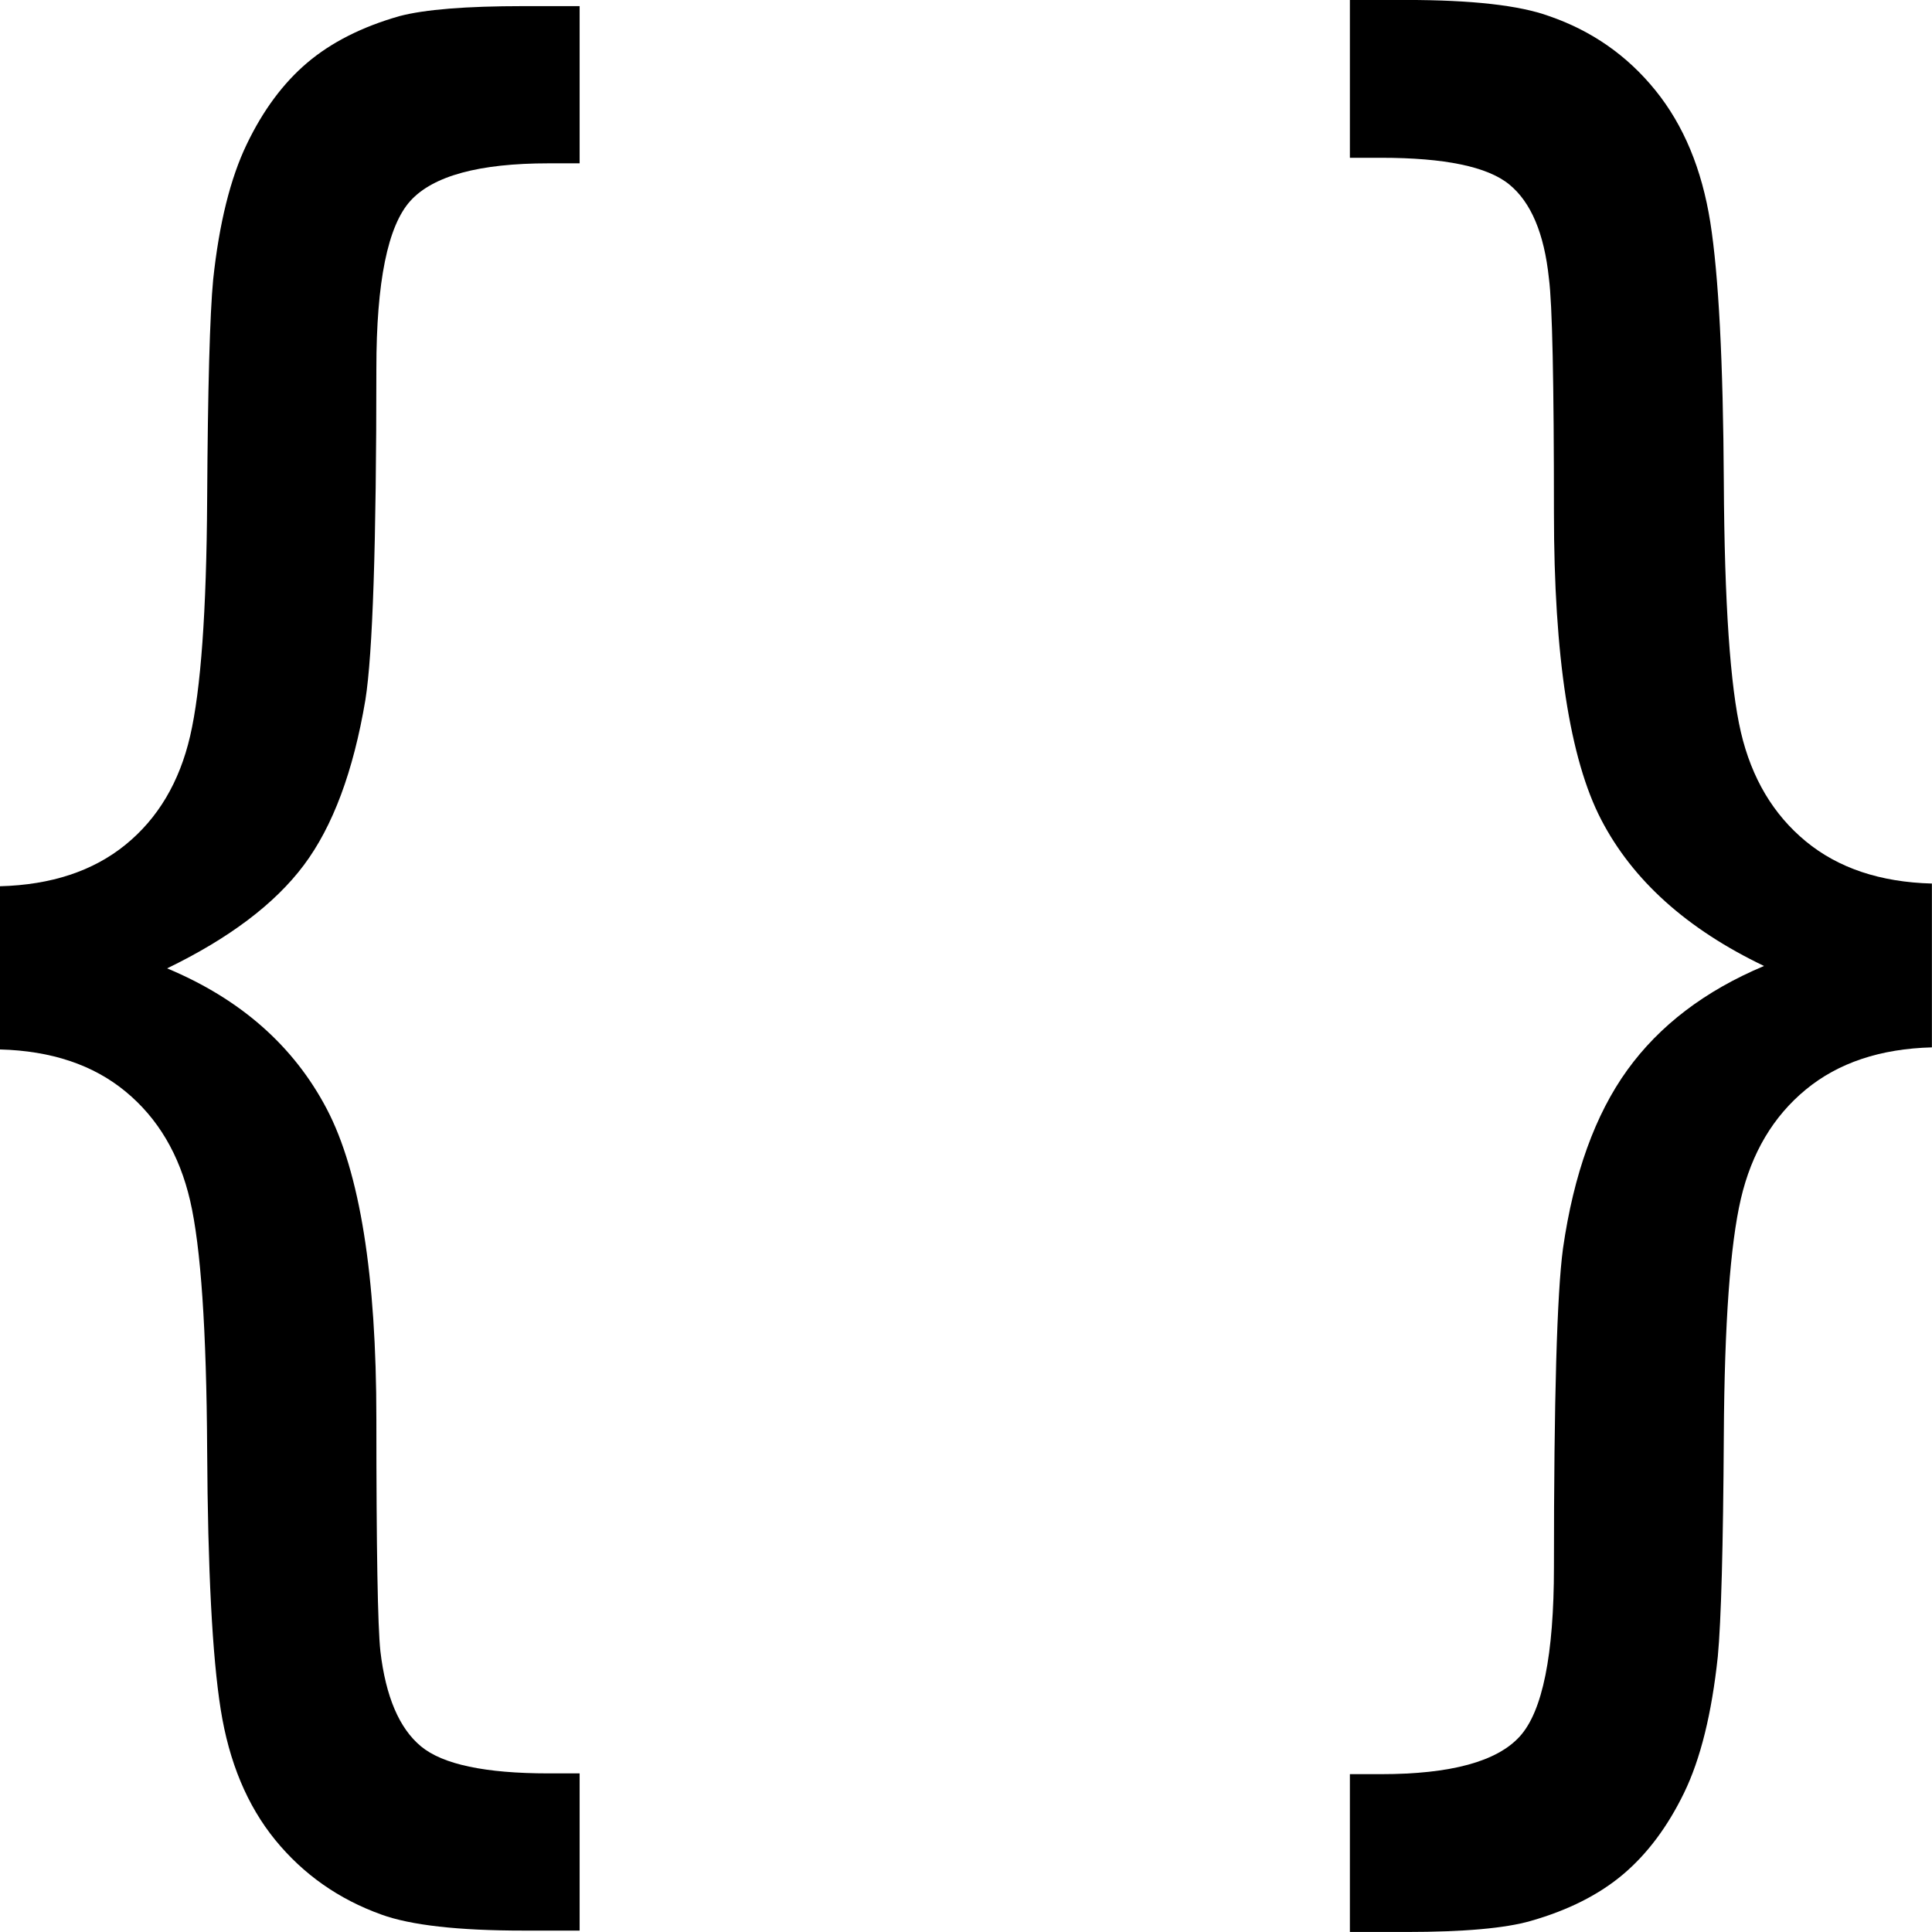
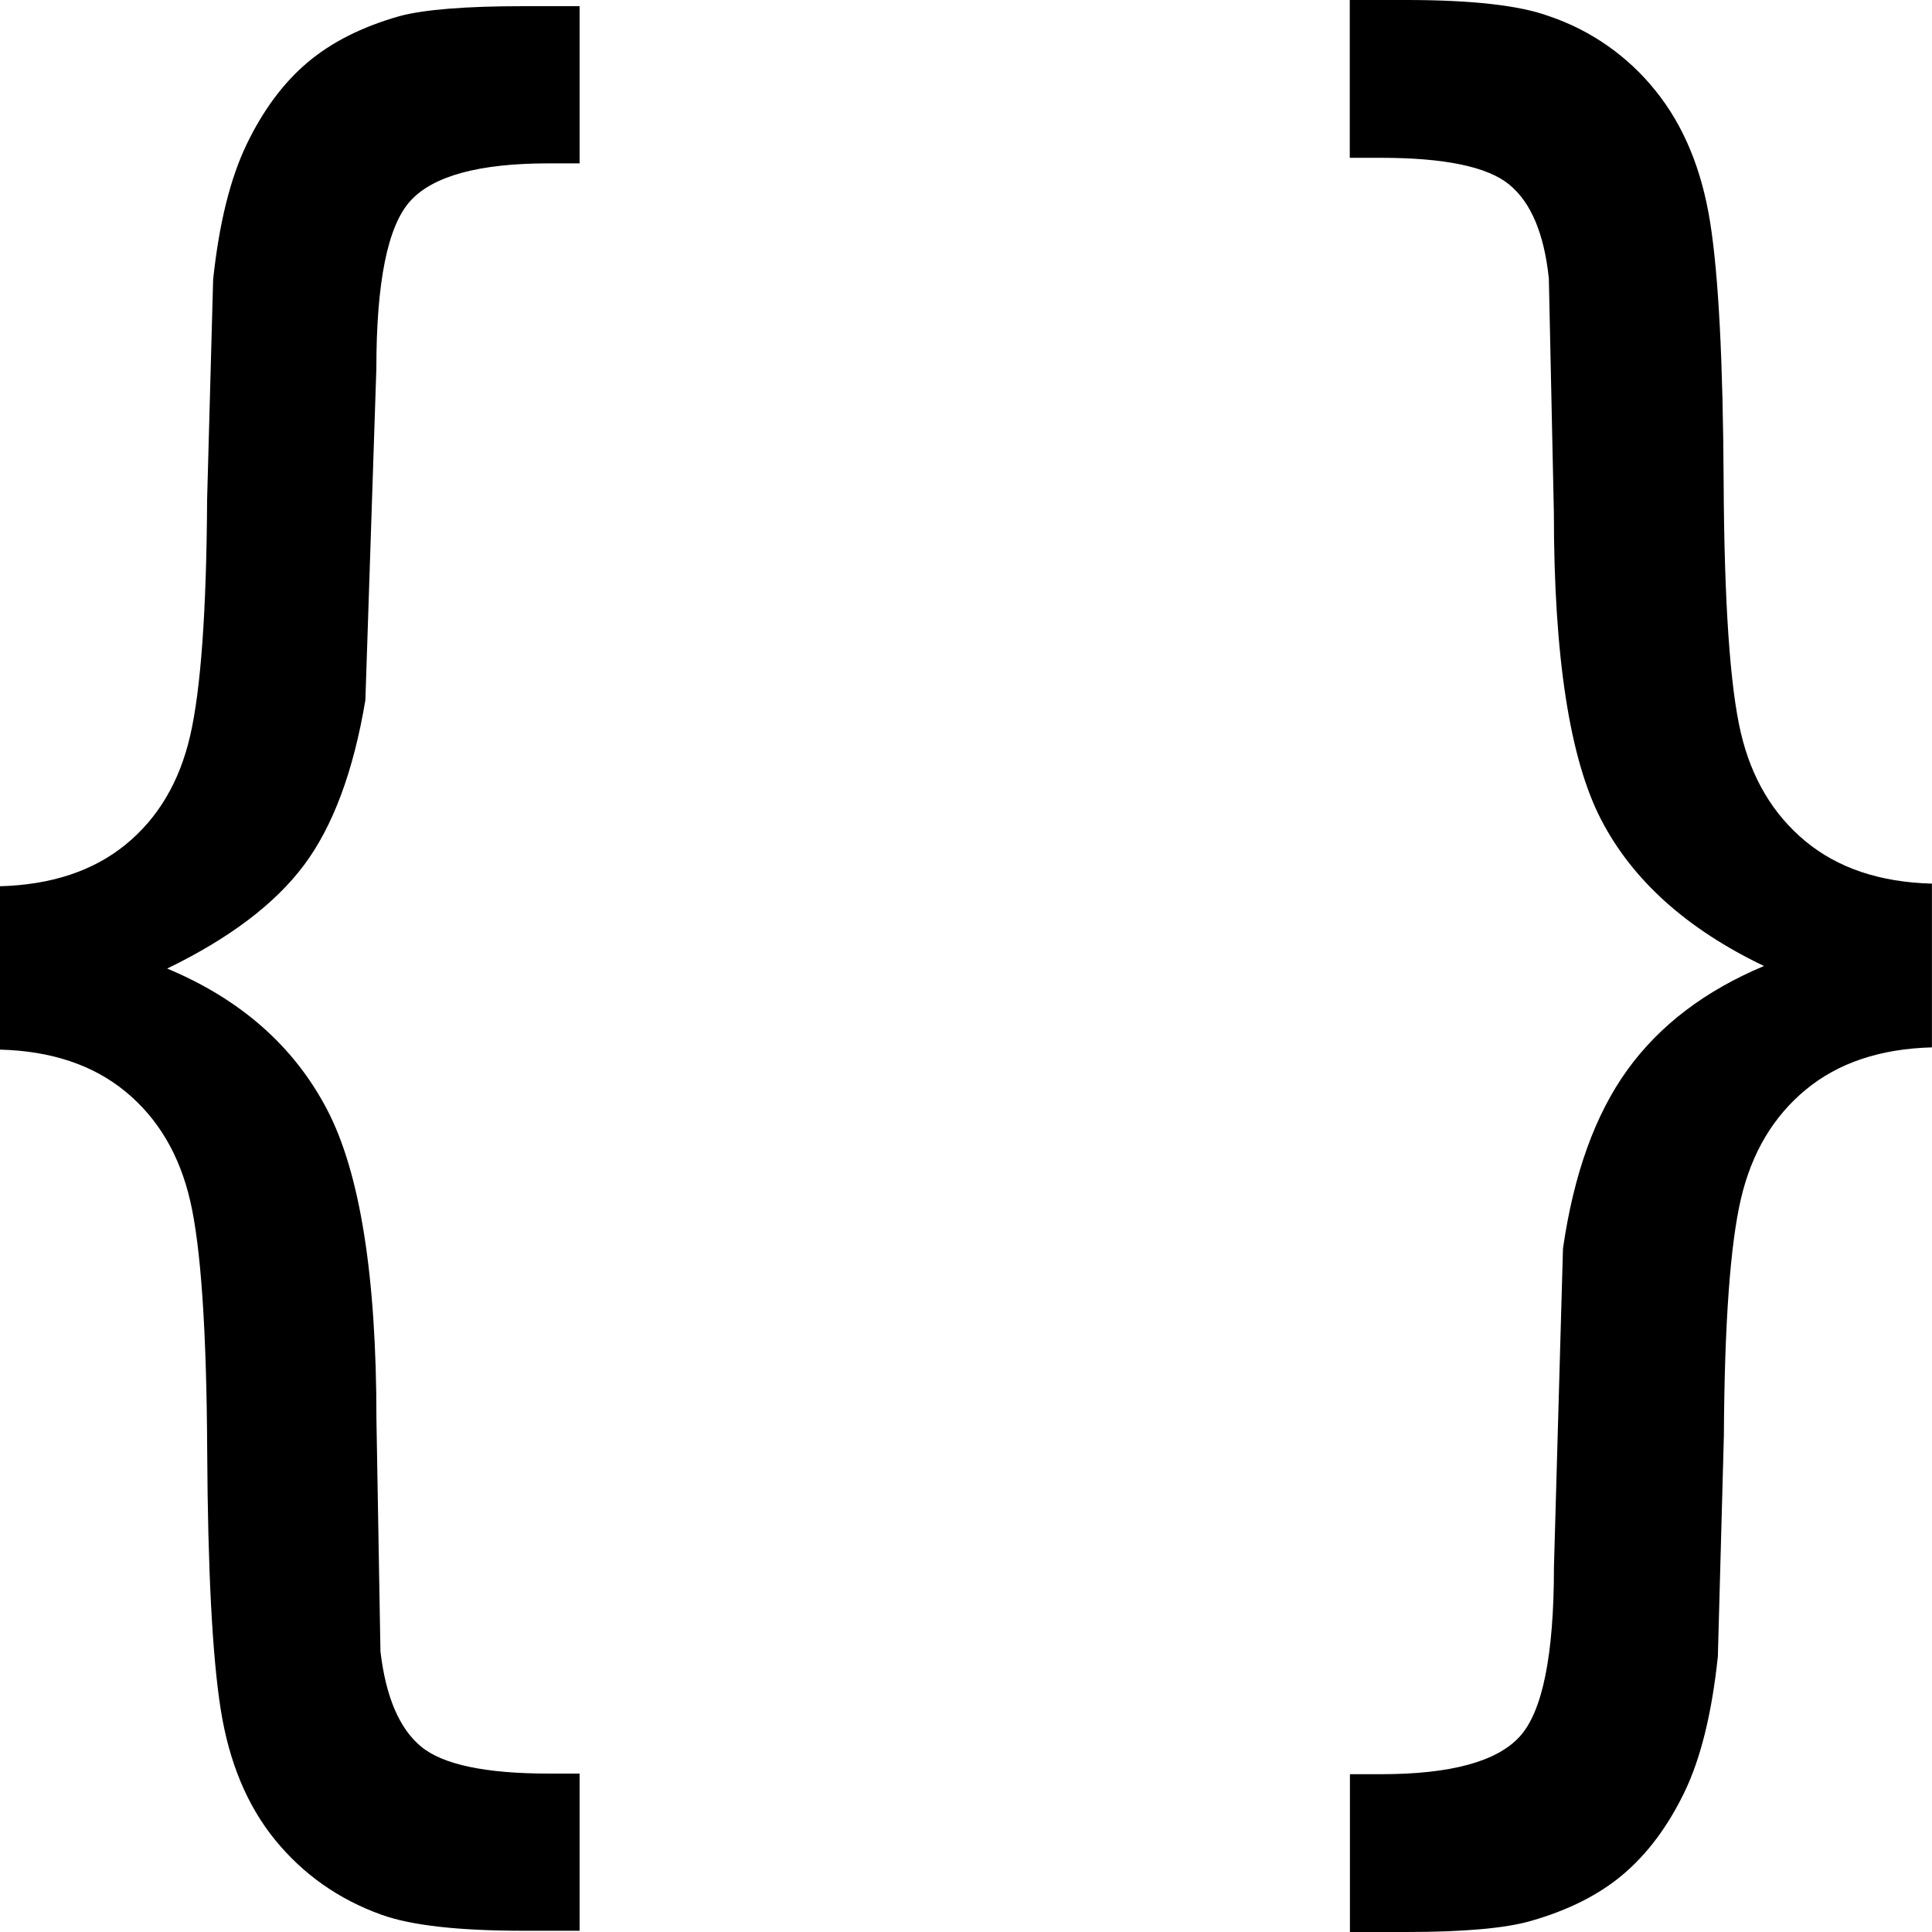
- <svg xmlns="http://www.w3.org/2000/svg" width="100%" height="100%" viewBox="0 0 25 25" version="1.1" xml:space="preserve" style="fill-rule:evenodd;clip-rule:evenodd;stroke-linejoin:round;stroke-miterlimit:2;">
-   <g transform="matrix(0.504237,0,0,0.504237,-222.843,-170.688)">
-     <g transform="matrix(1.05248,0,0,1.05248,-26.0412,-18.767)">
-       <path d="M444.644,361.069C445.898,361.036 446.919,360.698 447.708,360.056C448.498,359.413 449.023,358.53 449.283,357.407C449.544,356.284 449.682,354.363 449.698,351.645C449.714,348.927 449.763,347.136 449.845,346.274C449.991,344.907 450.264,343.808 450.663,342.978C451.061,342.148 451.554,341.485 452.14,340.988C452.726,340.492 453.474,340.113 454.386,339.853C455.004,339.69 456.013,339.609 457.413,339.609L458.78,339.609L458.78,343.442L458.023,343.442C456.331,343.442 455.208,343.747 454.654,344.357C454.101,344.968 453.824,346.331 453.824,348.447C453.824,352.711 453.735,355.405 453.556,356.528C453.263,358.269 452.762,359.612 452.054,360.556C451.346,361.5 450.235,362.338 448.722,363.071C450.512,363.819 451.81,364.963 452.616,366.501C453.421,368.039 453.824,370.558 453.824,374.057C453.824,377.231 453.857,379.119 453.922,379.721C454.052,380.828 454.382,381.601 454.911,382.04C455.44,382.48 456.477,382.7 458.023,382.7L458.78,382.7L458.78,386.533L457.413,386.533C455.818,386.533 454.662,386.402 453.946,386.142C452.905,385.768 452.042,385.161 451.358,384.323C450.675,383.485 450.231,382.423 450.028,381.137C449.824,379.851 449.714,377.744 449.698,374.814C449.682,371.884 449.544,369.858 449.283,368.735C449.023,367.612 448.498,366.725 447.708,366.074C446.919,365.423 445.898,365.081 444.644,365.048L444.644,361.069Z" style="fill-rule:nonzero;" />
-     </g>
-     <g transform="matrix(1.0566,0,0,1.0566,-25.2931,-20.3241)">
-       <path d="M489.127,361.069L489.127,365.048C487.874,365.081 486.852,365.423 486.063,366.074C485.274,366.725 484.749,367.608 484.488,368.723C484.228,369.837 484.089,371.754 484.073,374.472C484.057,377.19 484.008,378.981 483.927,379.843C483.78,381.227 483.508,382.329 483.109,383.151C482.71,383.973 482.218,384.632 481.632,385.129C481.046,385.625 480.297,386.004 479.386,386.264C478.767,386.443 477.758,386.533 476.358,386.533L474.991,386.533L474.991,382.7L475.748,382.7C477.441,382.7 478.564,382.394 479.117,381.784C479.671,381.174 479.947,379.802 479.947,377.67C479.947,373.601 480.02,371.022 480.167,369.931C480.427,368.124 480.948,366.68 481.729,365.598C482.511,364.515 483.617,363.673 485.05,363.071C483.178,362.176 481.86,360.991 481.095,359.518C480.33,358.045 479.947,355.559 479.947,352.06C479.947,348.886 479.907,346.99 479.825,346.371C479.711,345.281 479.39,344.52 478.861,344.089C478.332,343.657 477.294,343.442 475.748,343.442L474.991,343.442L474.991,339.609L476.358,339.609C477.953,339.609 479.109,339.739 479.825,339.999C480.867,340.357 481.729,340.96 482.413,341.806C483.097,342.652 483.54,343.718 483.744,345.004C483.947,346.29 484.057,348.398 484.073,351.328C484.089,354.257 484.228,356.28 484.488,357.394C484.749,358.509 485.274,359.392 486.063,360.043C486.852,360.694 487.874,361.036 489.127,361.069Z" style="fill-rule:nonzero;" />
-     </g>
-   </g>
+ <svg xmlns="http://www.w3.org/2000/svg" width="100%" height="100%" viewBox="0 0 25 25" fill-rule="nonzero" stroke-linejoin="round" stroke-miterlimit="2">
+   <path d="M-.002 11.468c.665-.018 1.207-.197 1.626-.538s.698-.81.836-1.406.212-1.615.22-3.058l.078-2.85c.077-.725.222-1.309.434-1.749s.473-.792.784-1.056.708-.464 1.192-.602C5.496.122 6.031.08 6.774.08H7.5v2.034h-.402c-.898 0-1.494.162-1.788.486s-.44 1.048-.44 2.171L4.728 9.06c-.155.924-.421 1.637-.797 2.138s-.965.946-1.768 1.335c.95.397 1.639 1.004 2.067 1.82s.641 2.153.641 4.01l.052 3.006c.069.587.244.998.525 1.231s.831.35 1.652.35h.4v2.034h-.725c-.846 0-1.46-.07-1.84-.208-.552-.198-1.01-.521-1.373-.965s-.598-1.008-.706-1.691-.167-1.801-.175-3.356-.082-2.63-.22-3.226-.417-1.067-.836-1.412-.961-.527-1.626-.544V11.47zm25.001-.035v2.12c-.668.018-1.212.2-1.632.547s-.7.817-.839 1.411-.213 1.615-.221 3.063l-.078 2.862c-.078.737-.223 1.324-.436 1.762s-.475.789-.787 1.054-.711.466-1.197.605c-.33.095-.867.143-1.613.143h-.728v-2.042h.403c.902 0 1.5-.163 1.795-.488s.442-1.056.442-2.192l.117-4.123c.139-.963.416-1.732.832-2.309s1.006-1.026 1.769-1.346c-.997-.477-1.7-1.108-2.107-1.893s-.612-2.109-.612-3.973l-.065-3.031c-.061-.581-.232-.986-.514-1.216s-.835-.345-1.659-.345h-.403V0h.728c.85 0 1.466.069 1.847.208a2.99 2.99 0 0 1 1.379.963c.365.451.6 1.019.709 1.704s.167 1.808.175 3.369.083 2.638.221 3.232.419 1.064.839 1.411.965.529 1.632.547z" />
</svg>
